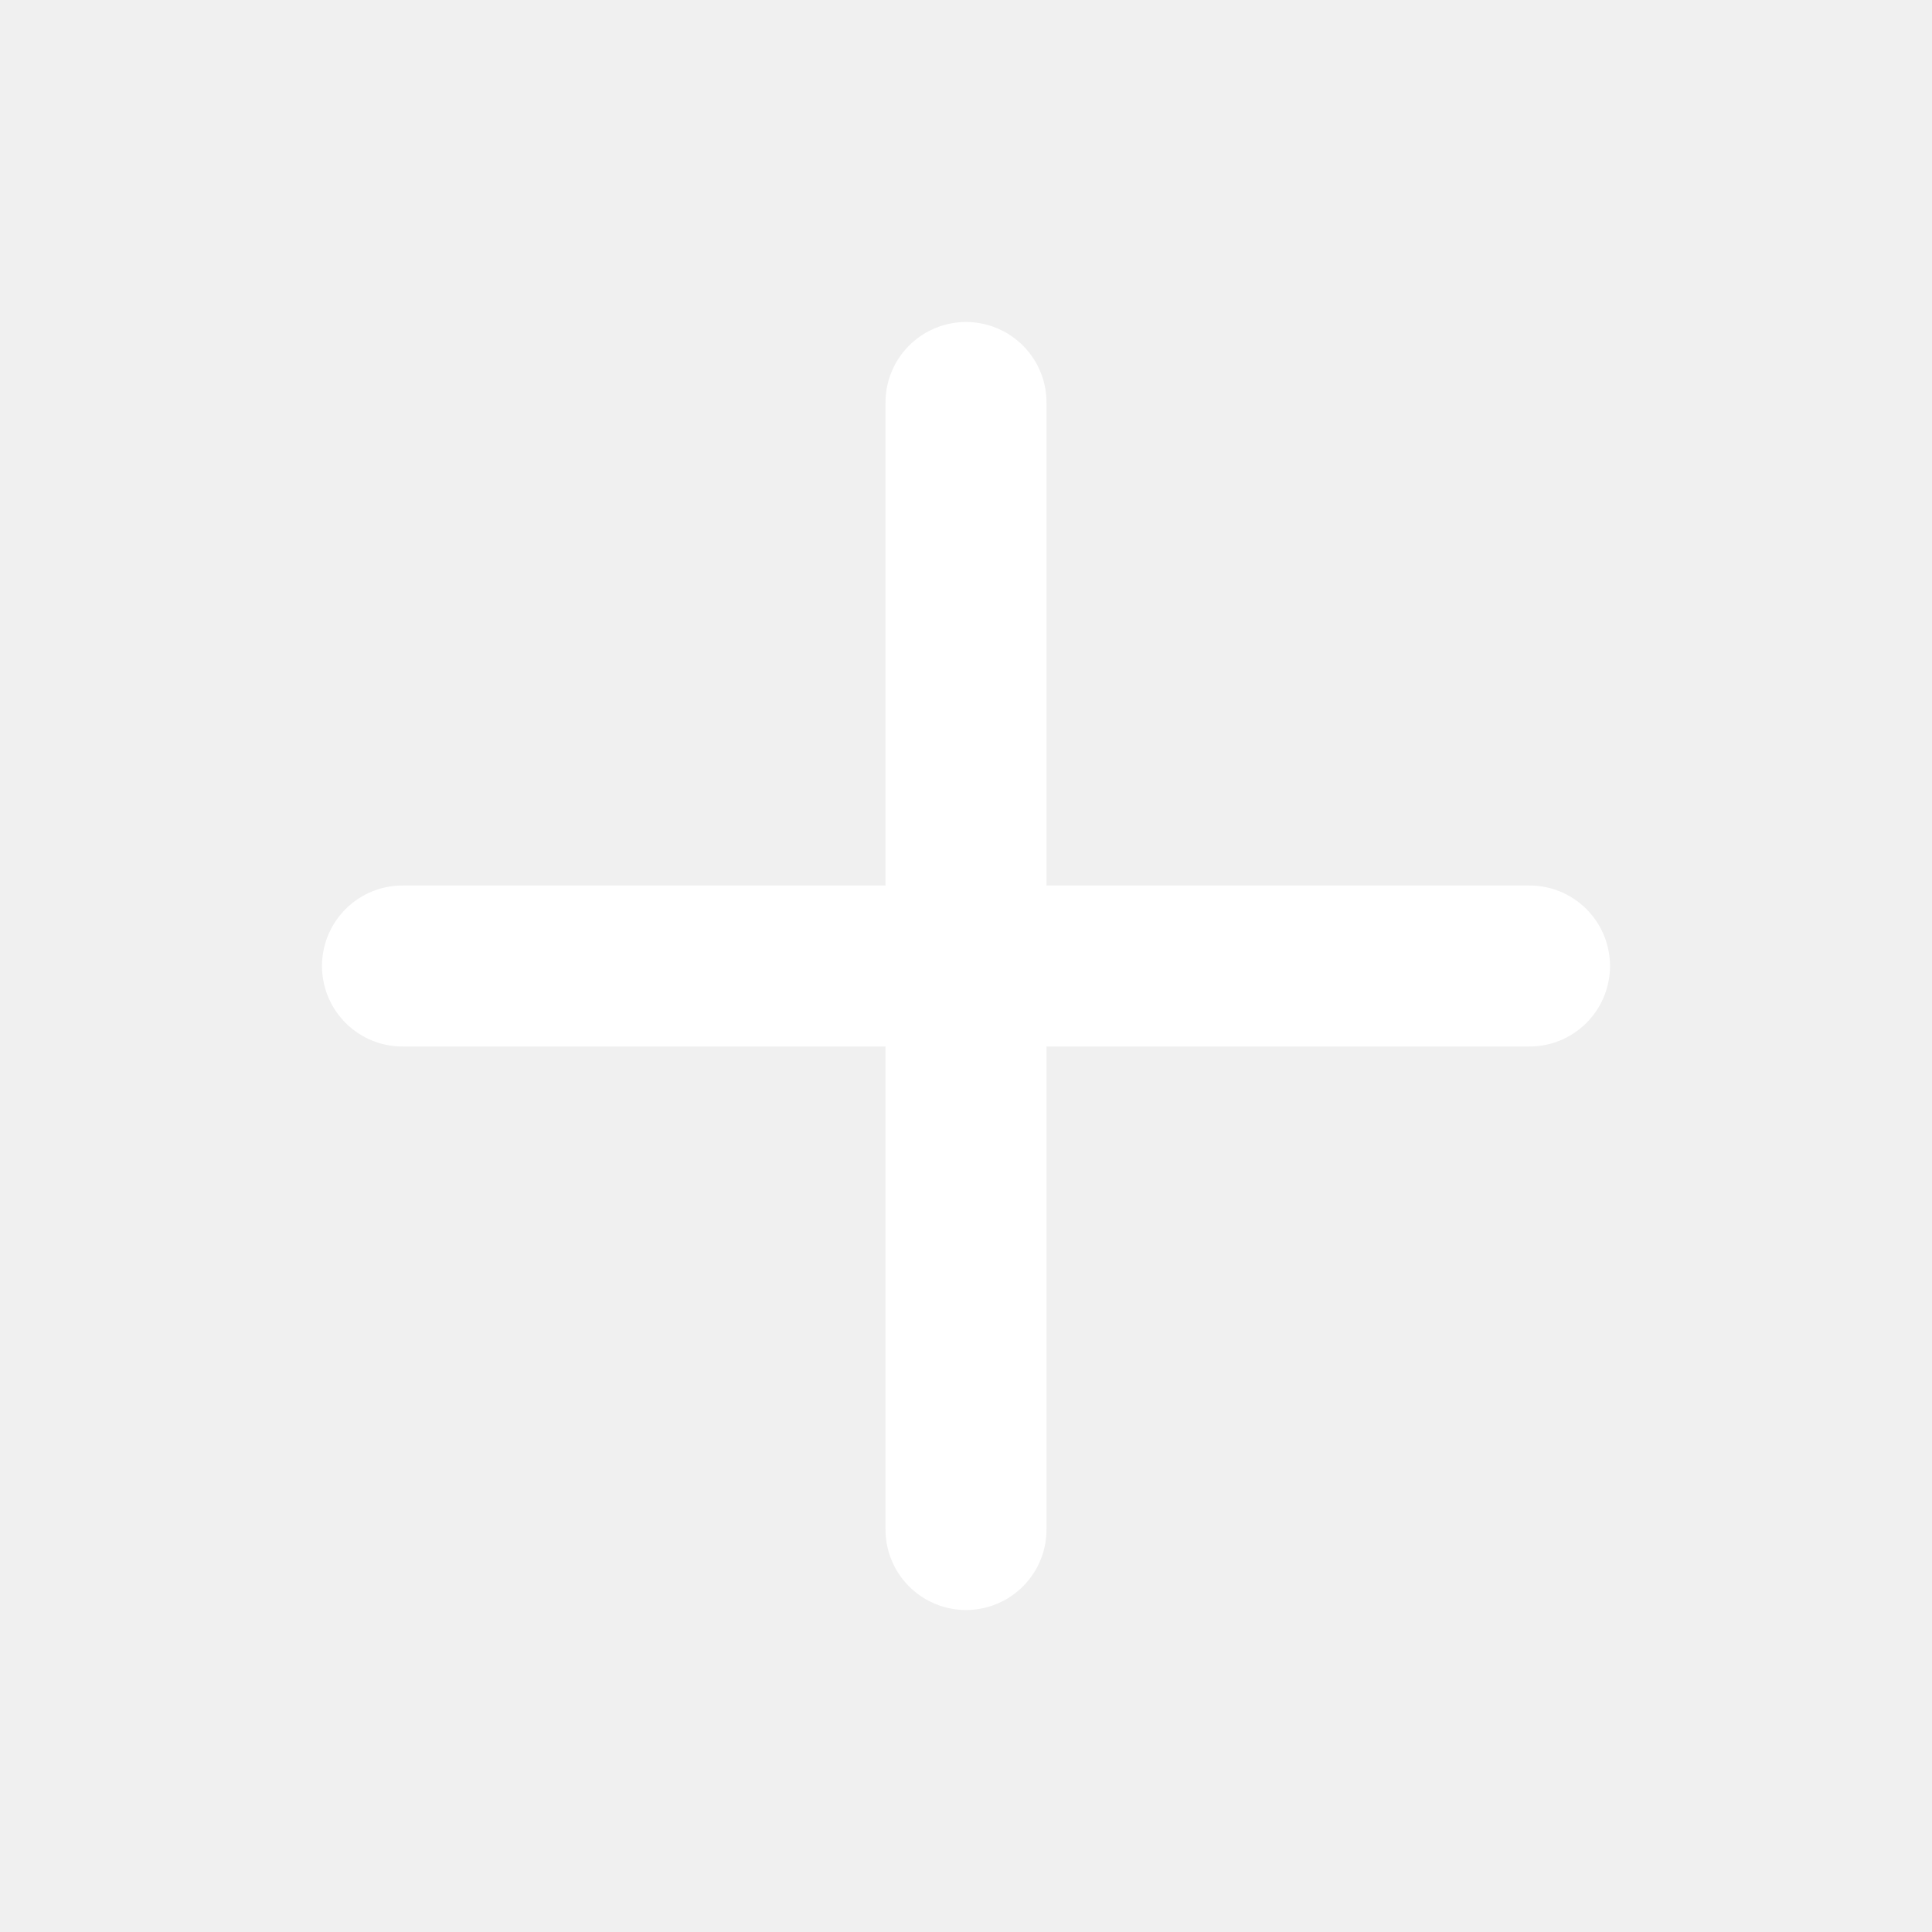
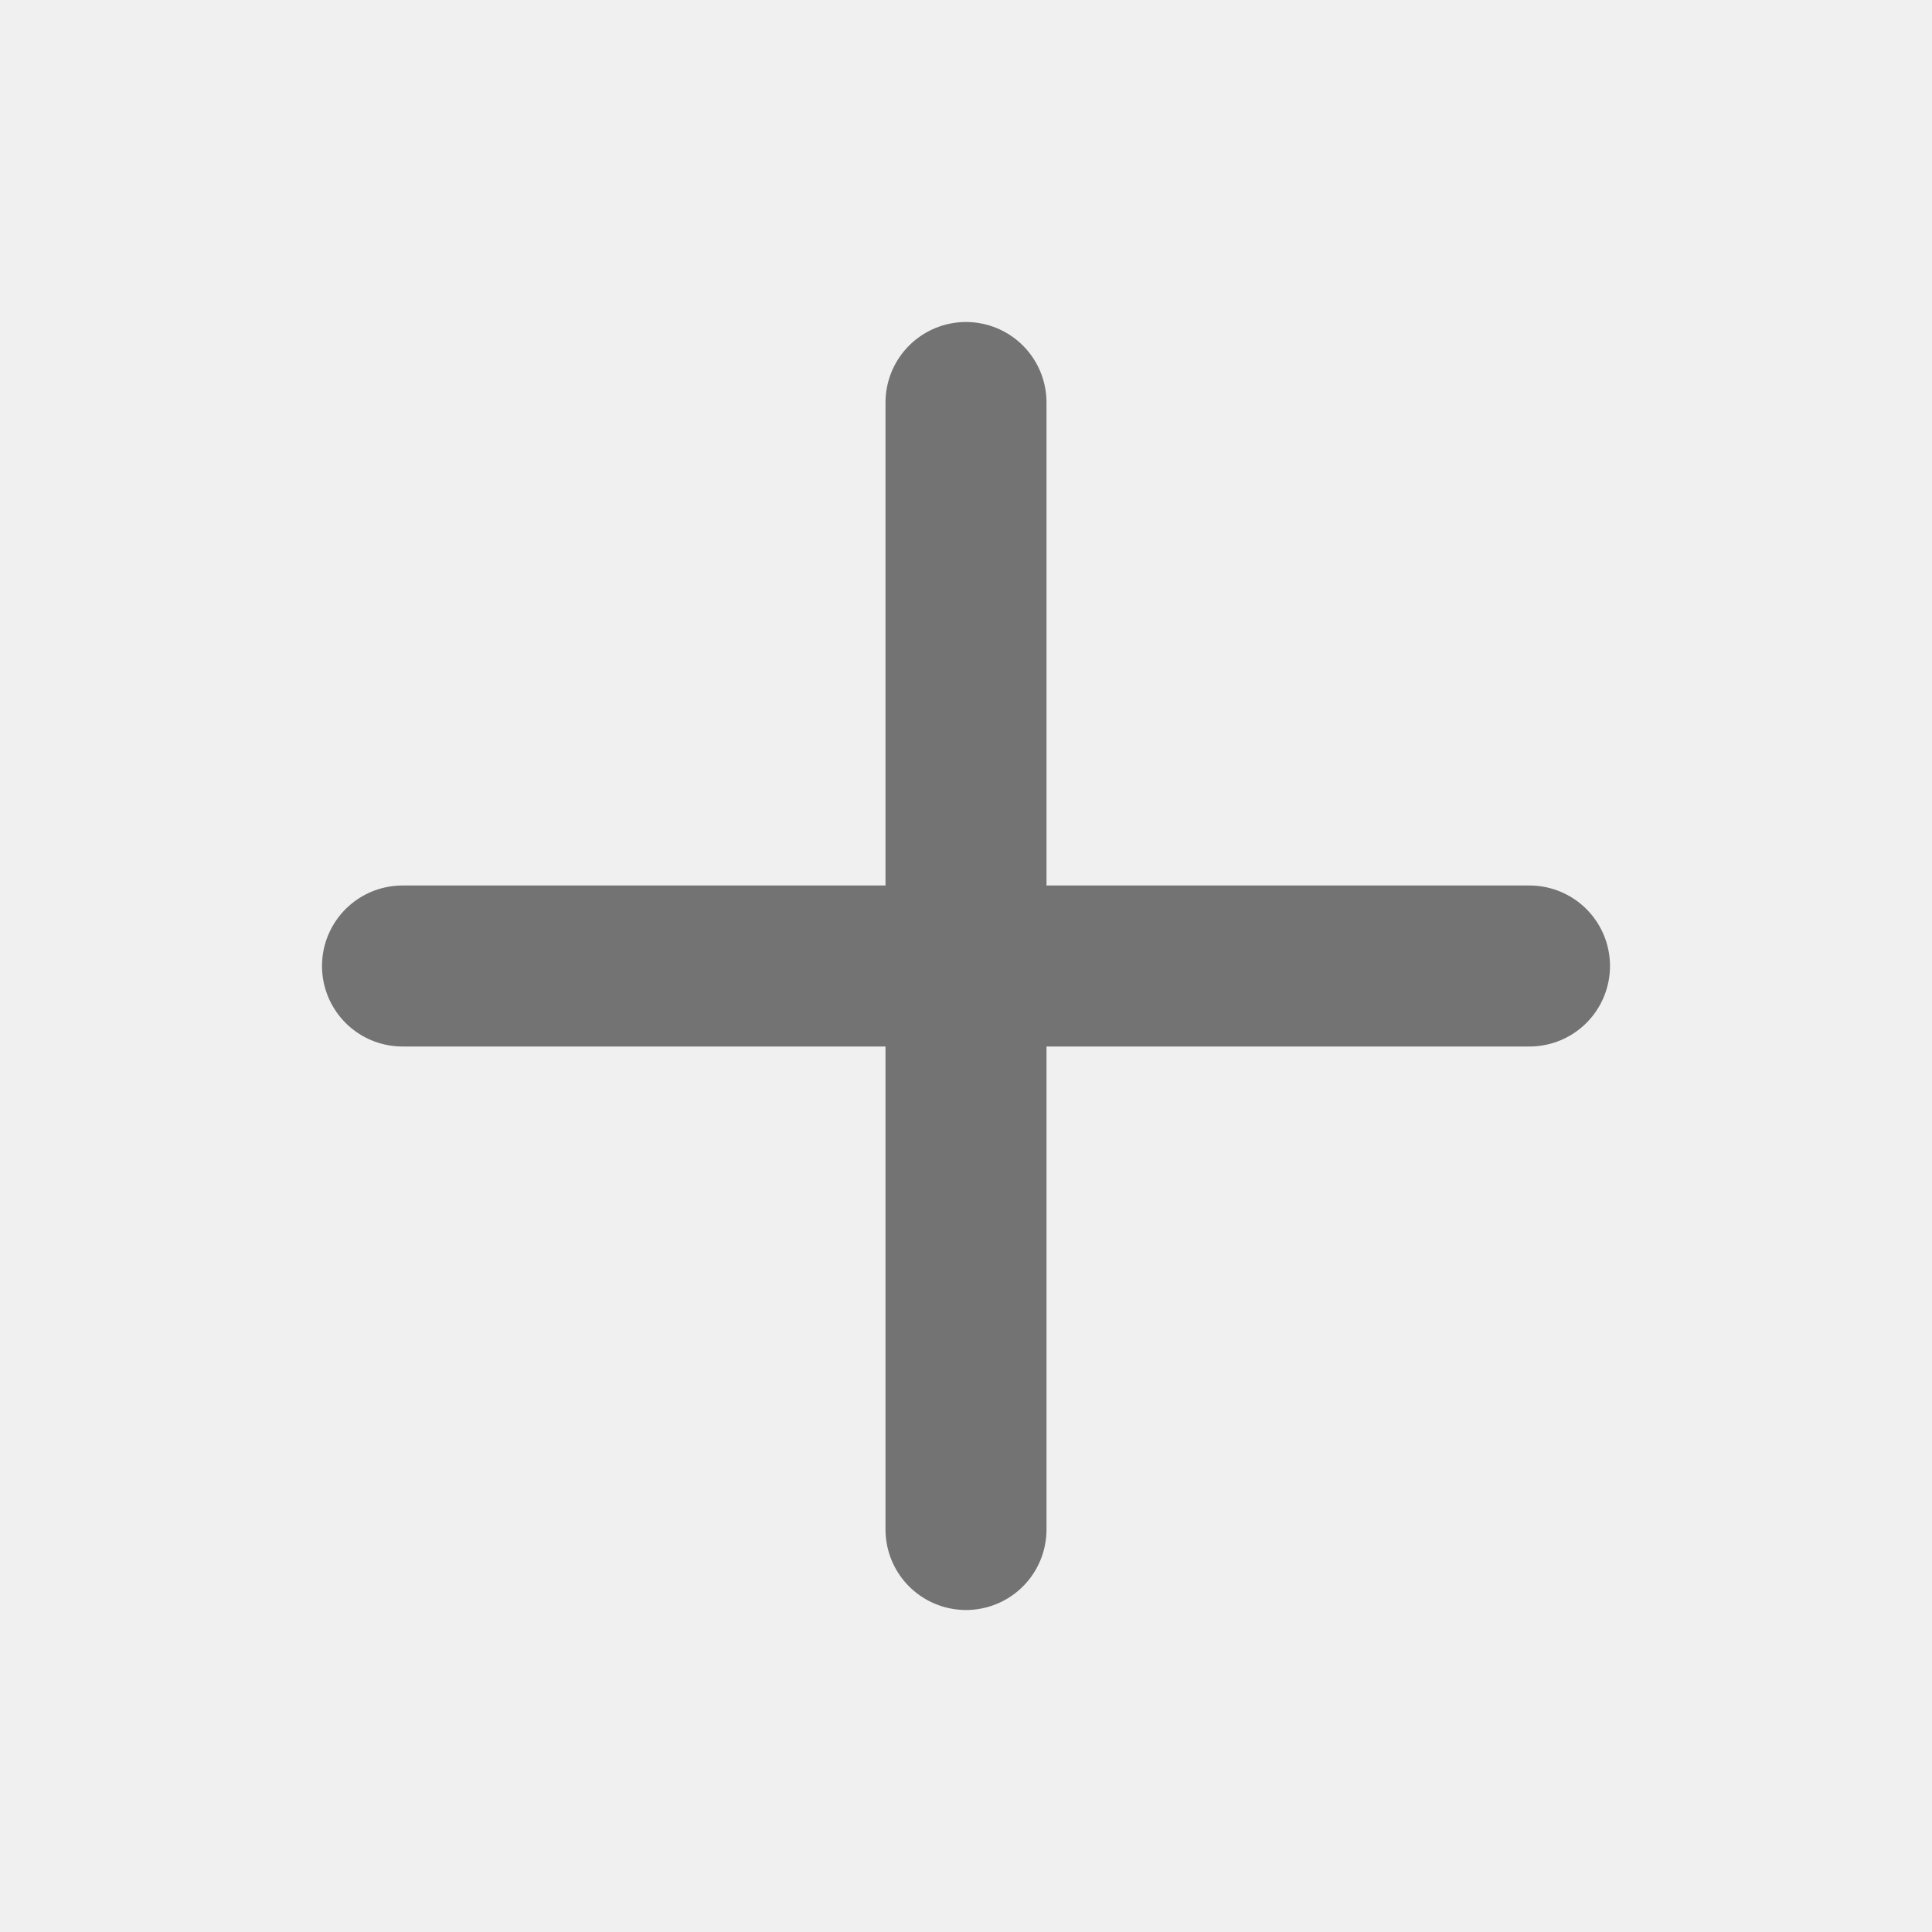
- <svg xmlns="http://www.w3.org/2000/svg" width="24" height="24" viewBox="0 0 24 24" fill="none" stroke="#fff" stroke-width="2" stroke-linecap="round" stroke-linejoin="round">
+ <svg xmlns="http://www.w3.org/2000/svg" width="24" height="24" viewBox="0 0 24 24" fill="none" stroke="#737373" stroke-width="2" stroke-linecap="round" stroke-linejoin="round">
  <path d="M5 12h14" />
  <path d="M12 5v14" />
</svg>
